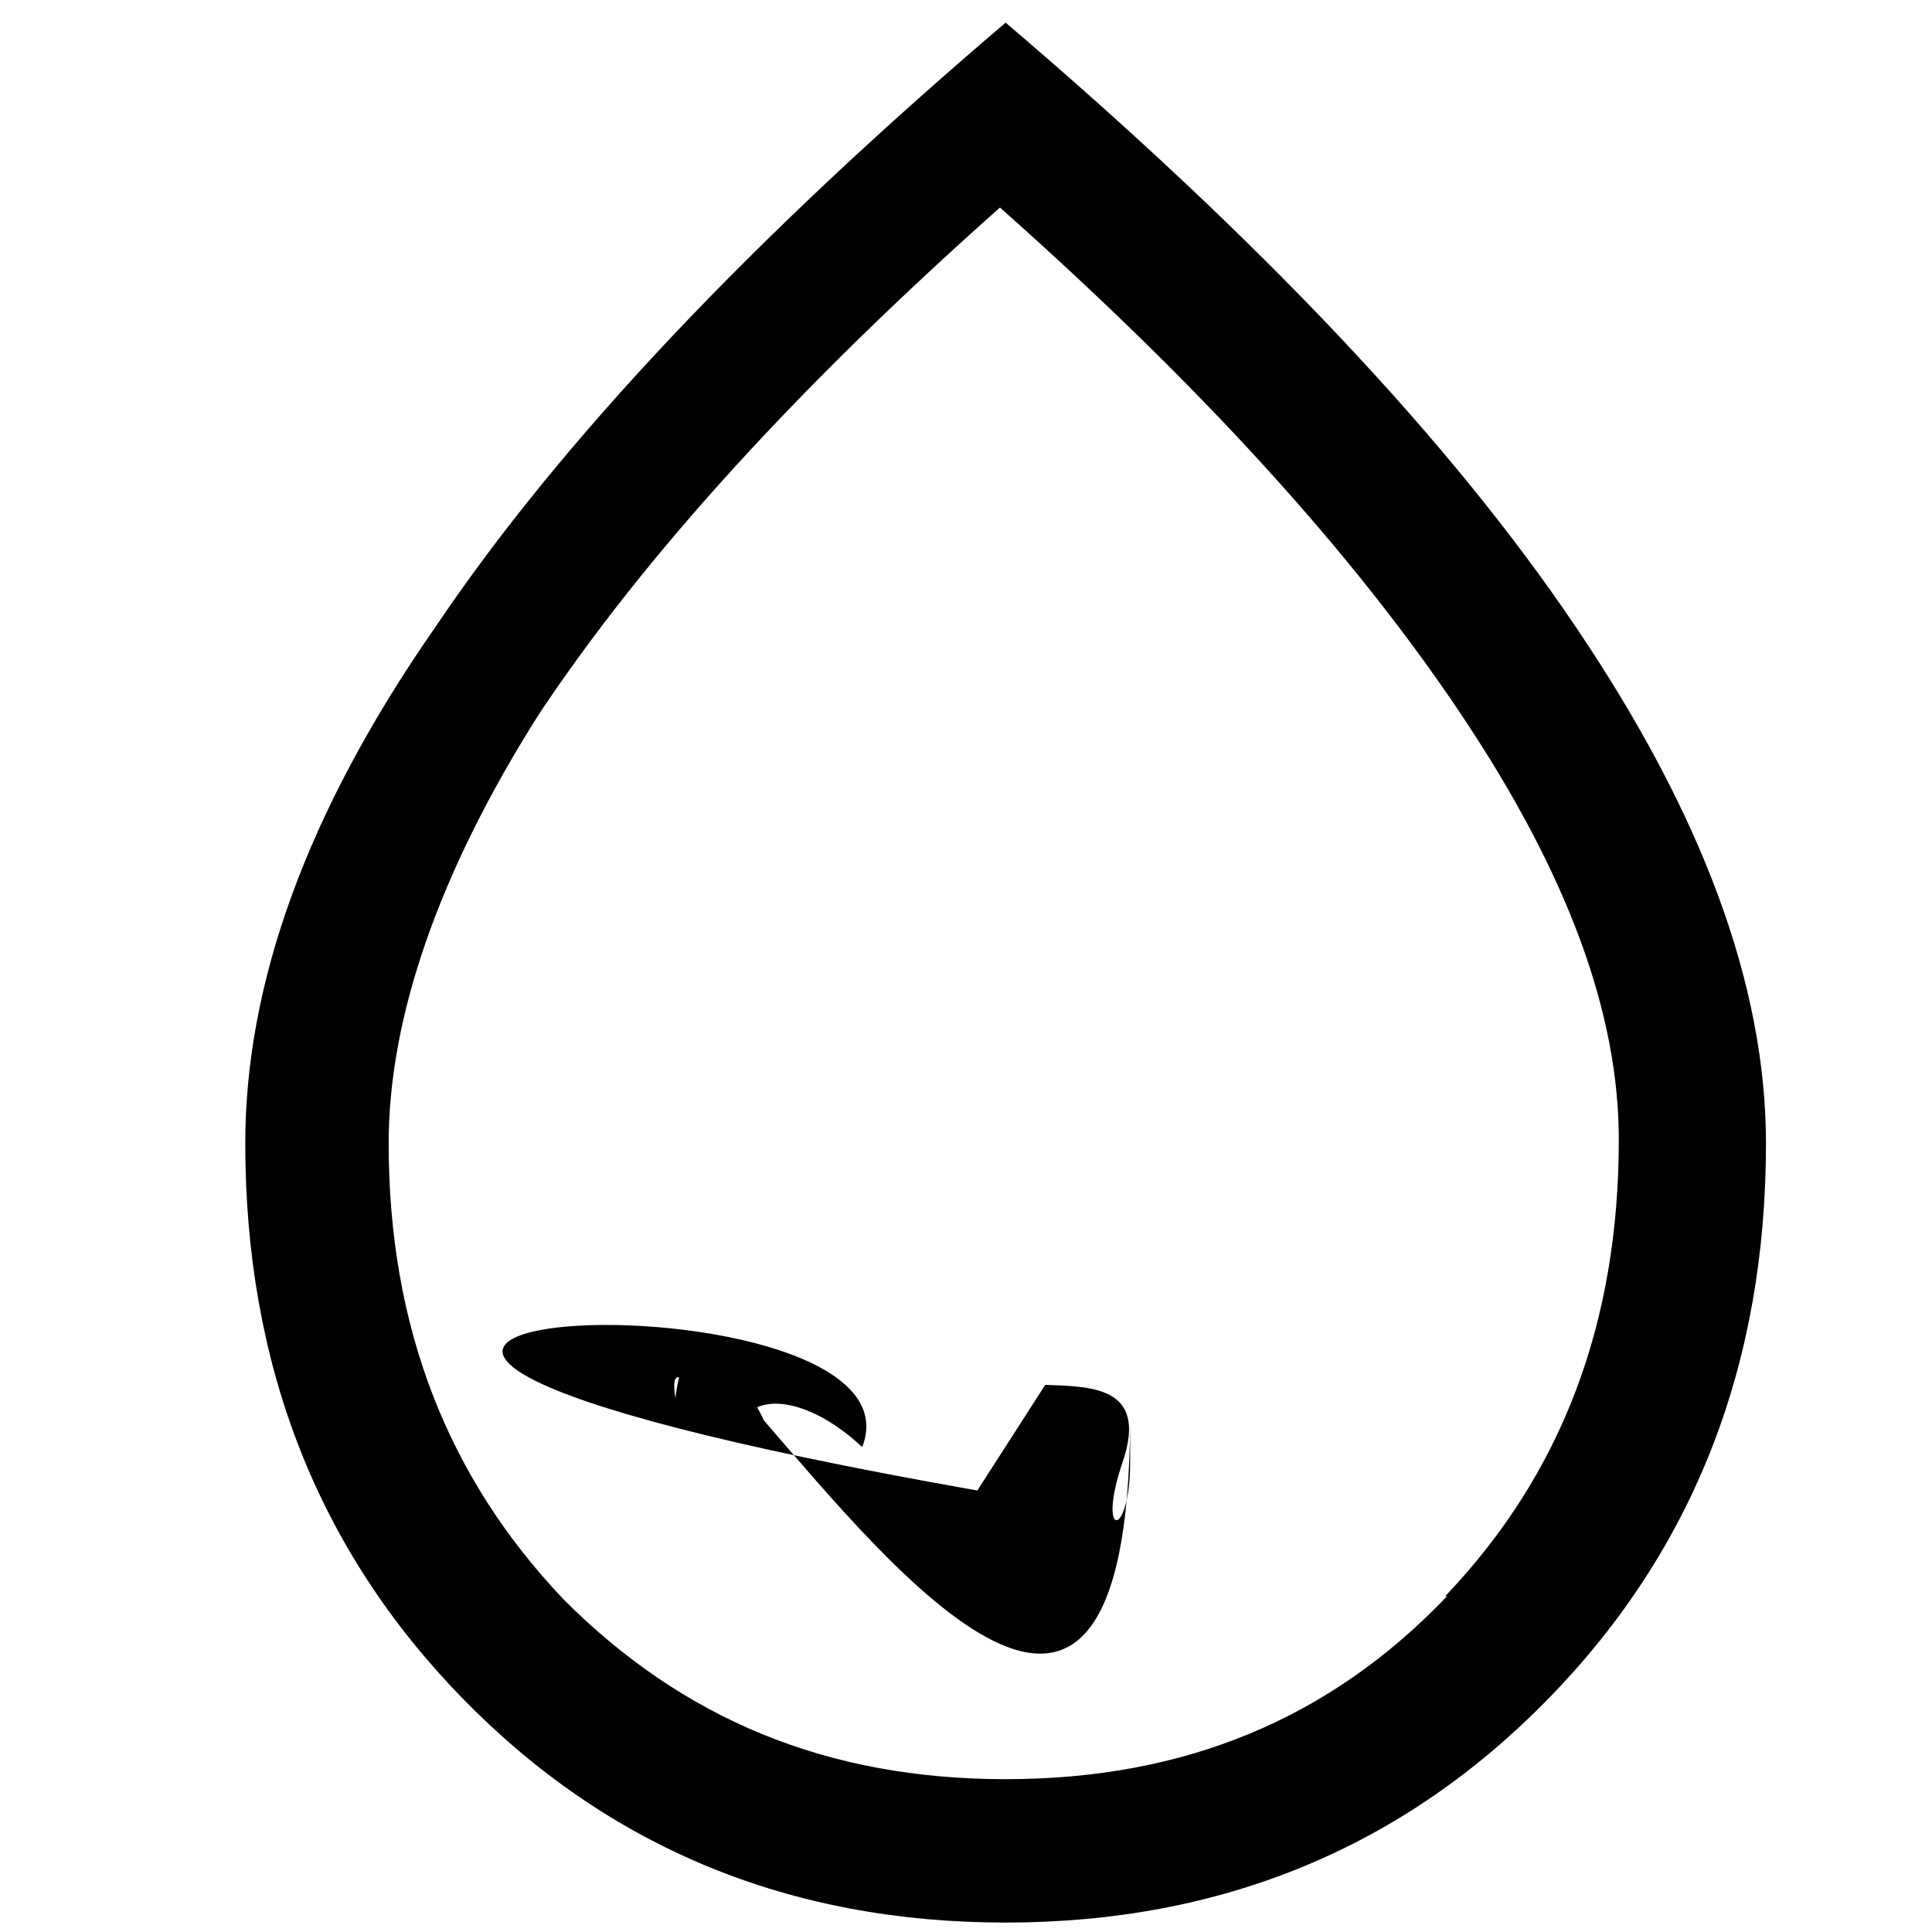
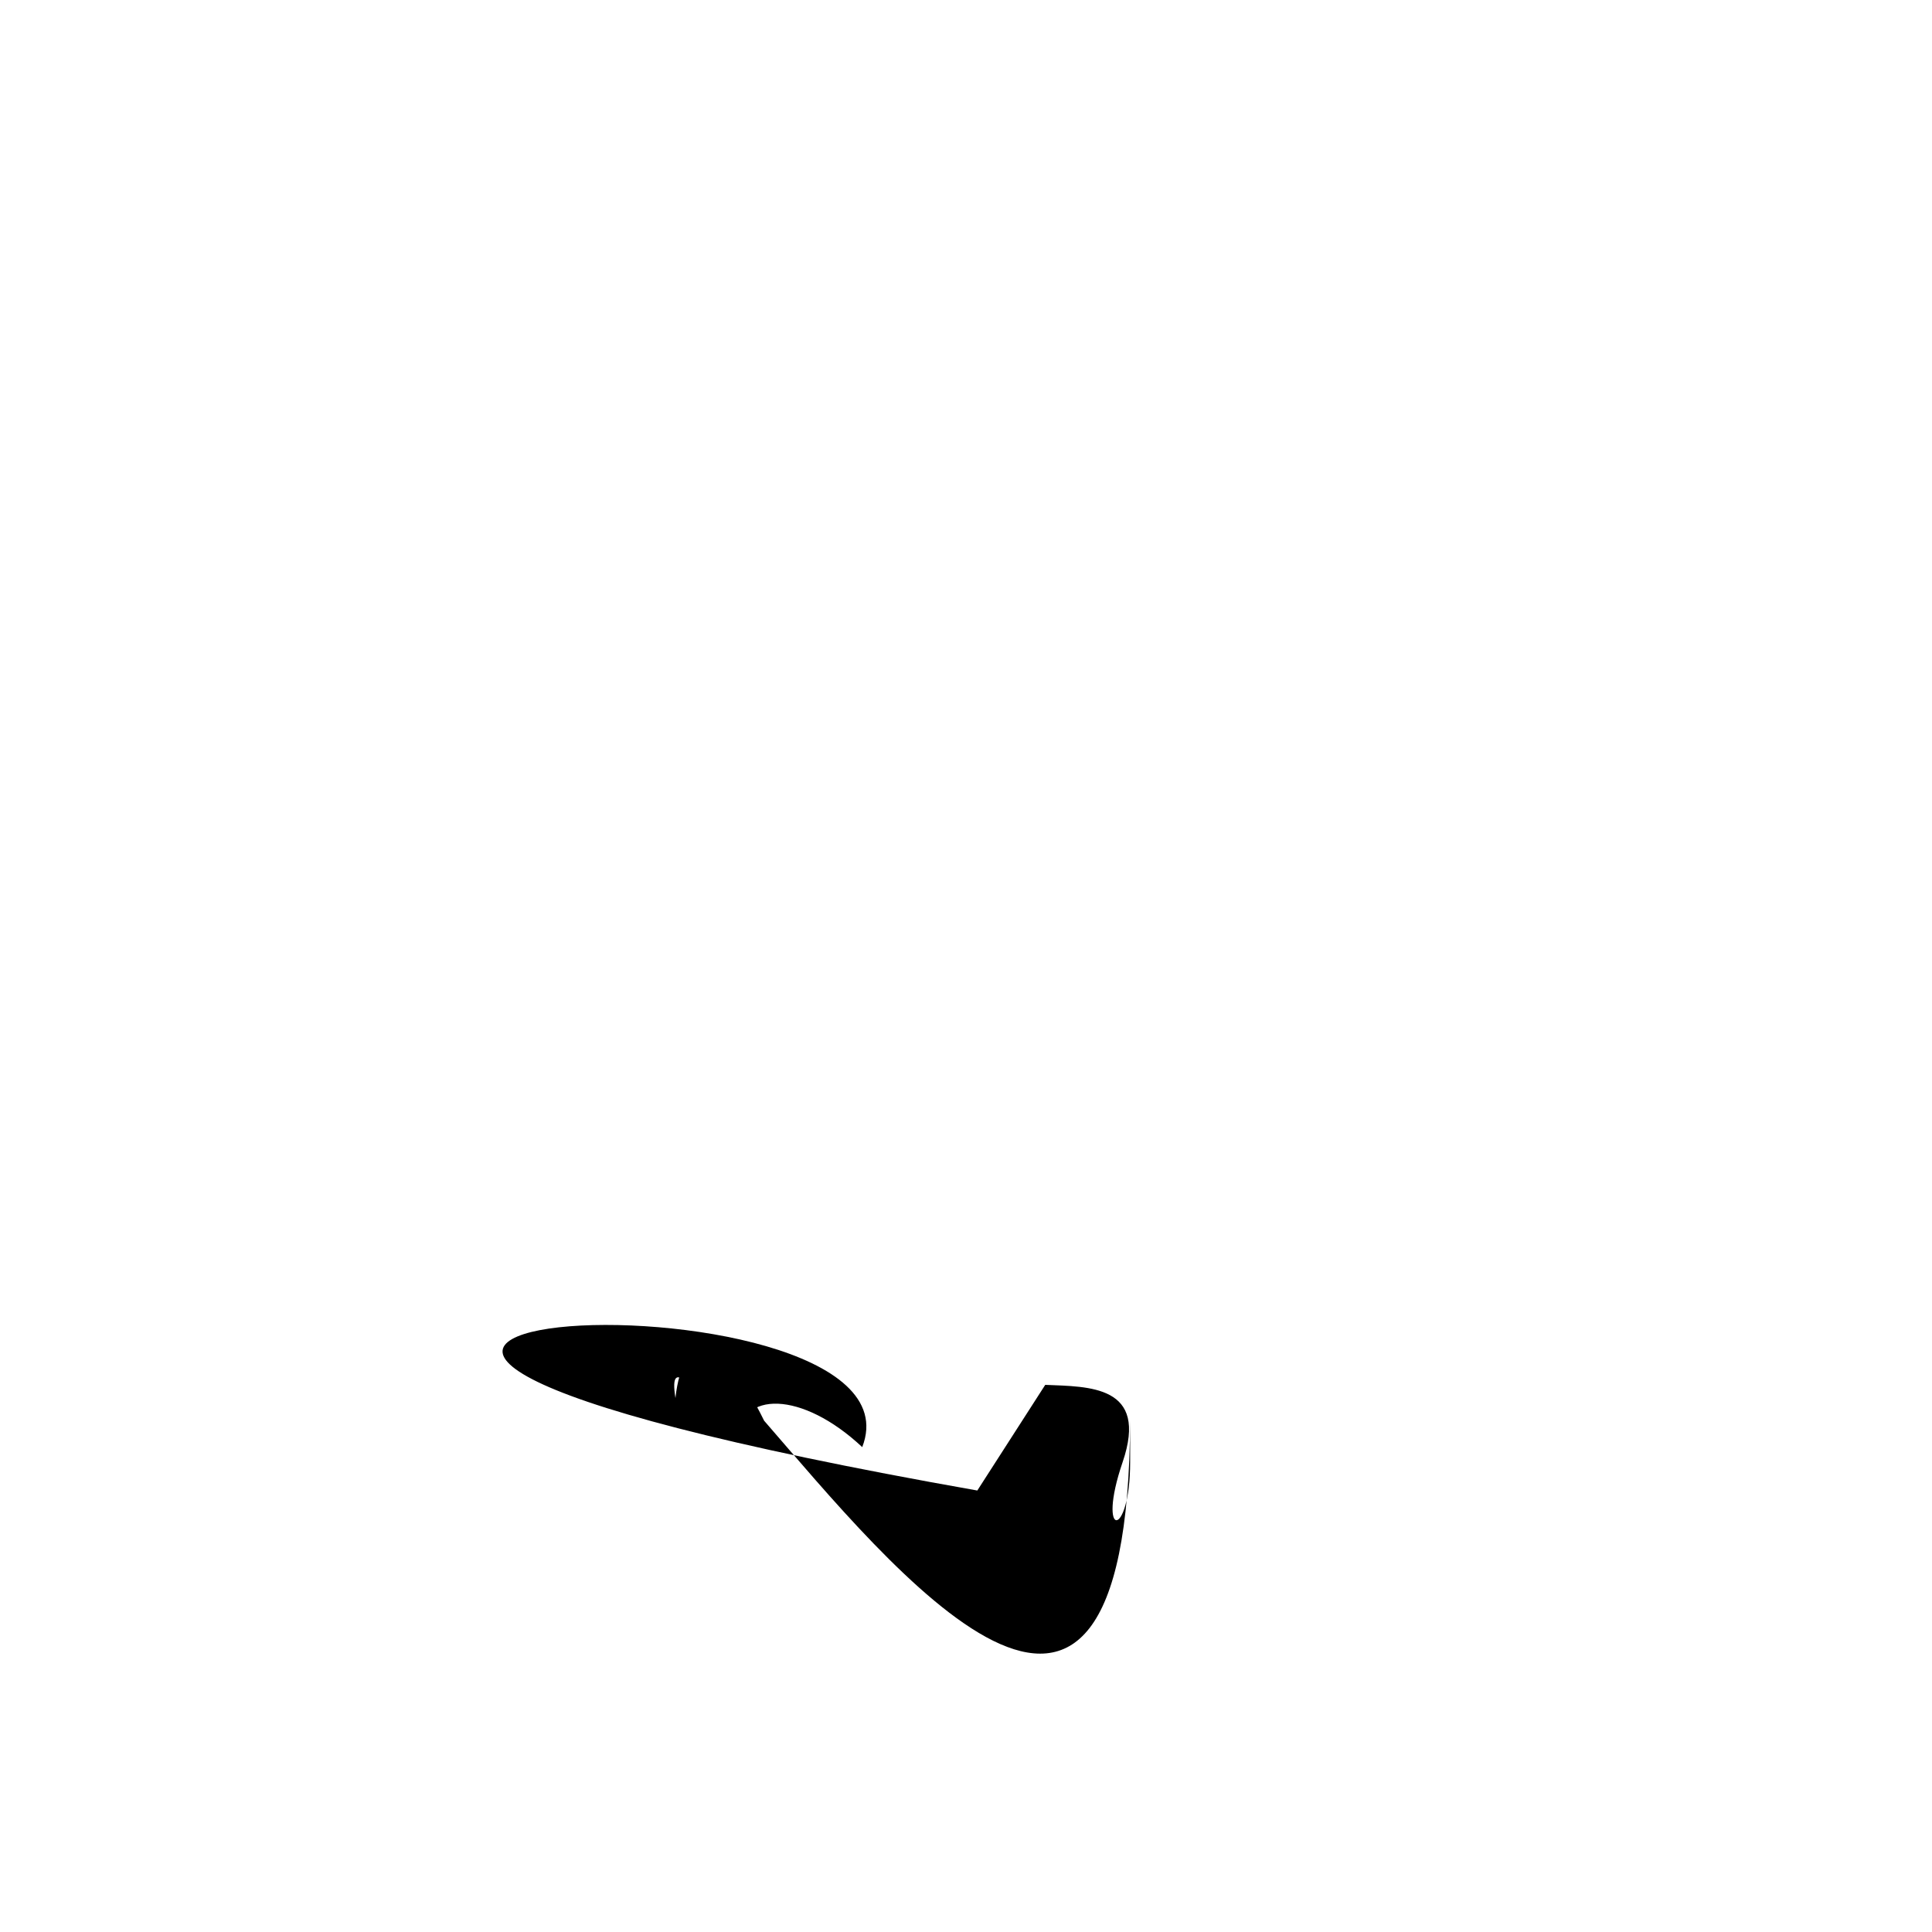
<svg xmlns="http://www.w3.org/2000/svg" viewBox="0 0 1024 1024">
-   <path d=" M835 332 c-66-98-167-205-302-320 -135 115-236 222-302 320 -69 99-101 190-101 274 c0 117 38 215 115 294 c77 79 173 119 288 119 s211-40 288-119 c77-79 115-177 115-294 c0-84-34-175-101-274 z m-68 514 c-62 65-139 97-234 97 s-171-32-234-95 c-62-65-93-145-93-242 c0-66 26-143 80-228 c56-84 137-173 244-268 c107 95 187 183 244 268 s84 159 84 226 c0 97-30 177-92 242 z" />
  <path d=" M518 790 c-550-97-21-126-61-23 -32-30-65-30-66-4 -22-25-37-47-33-22 c4-37 25-33 47 12 c66 76 193 235 194 0 v22 c0 41-18 41-4 0 s-18-40-41-41 z" />
</svg>
